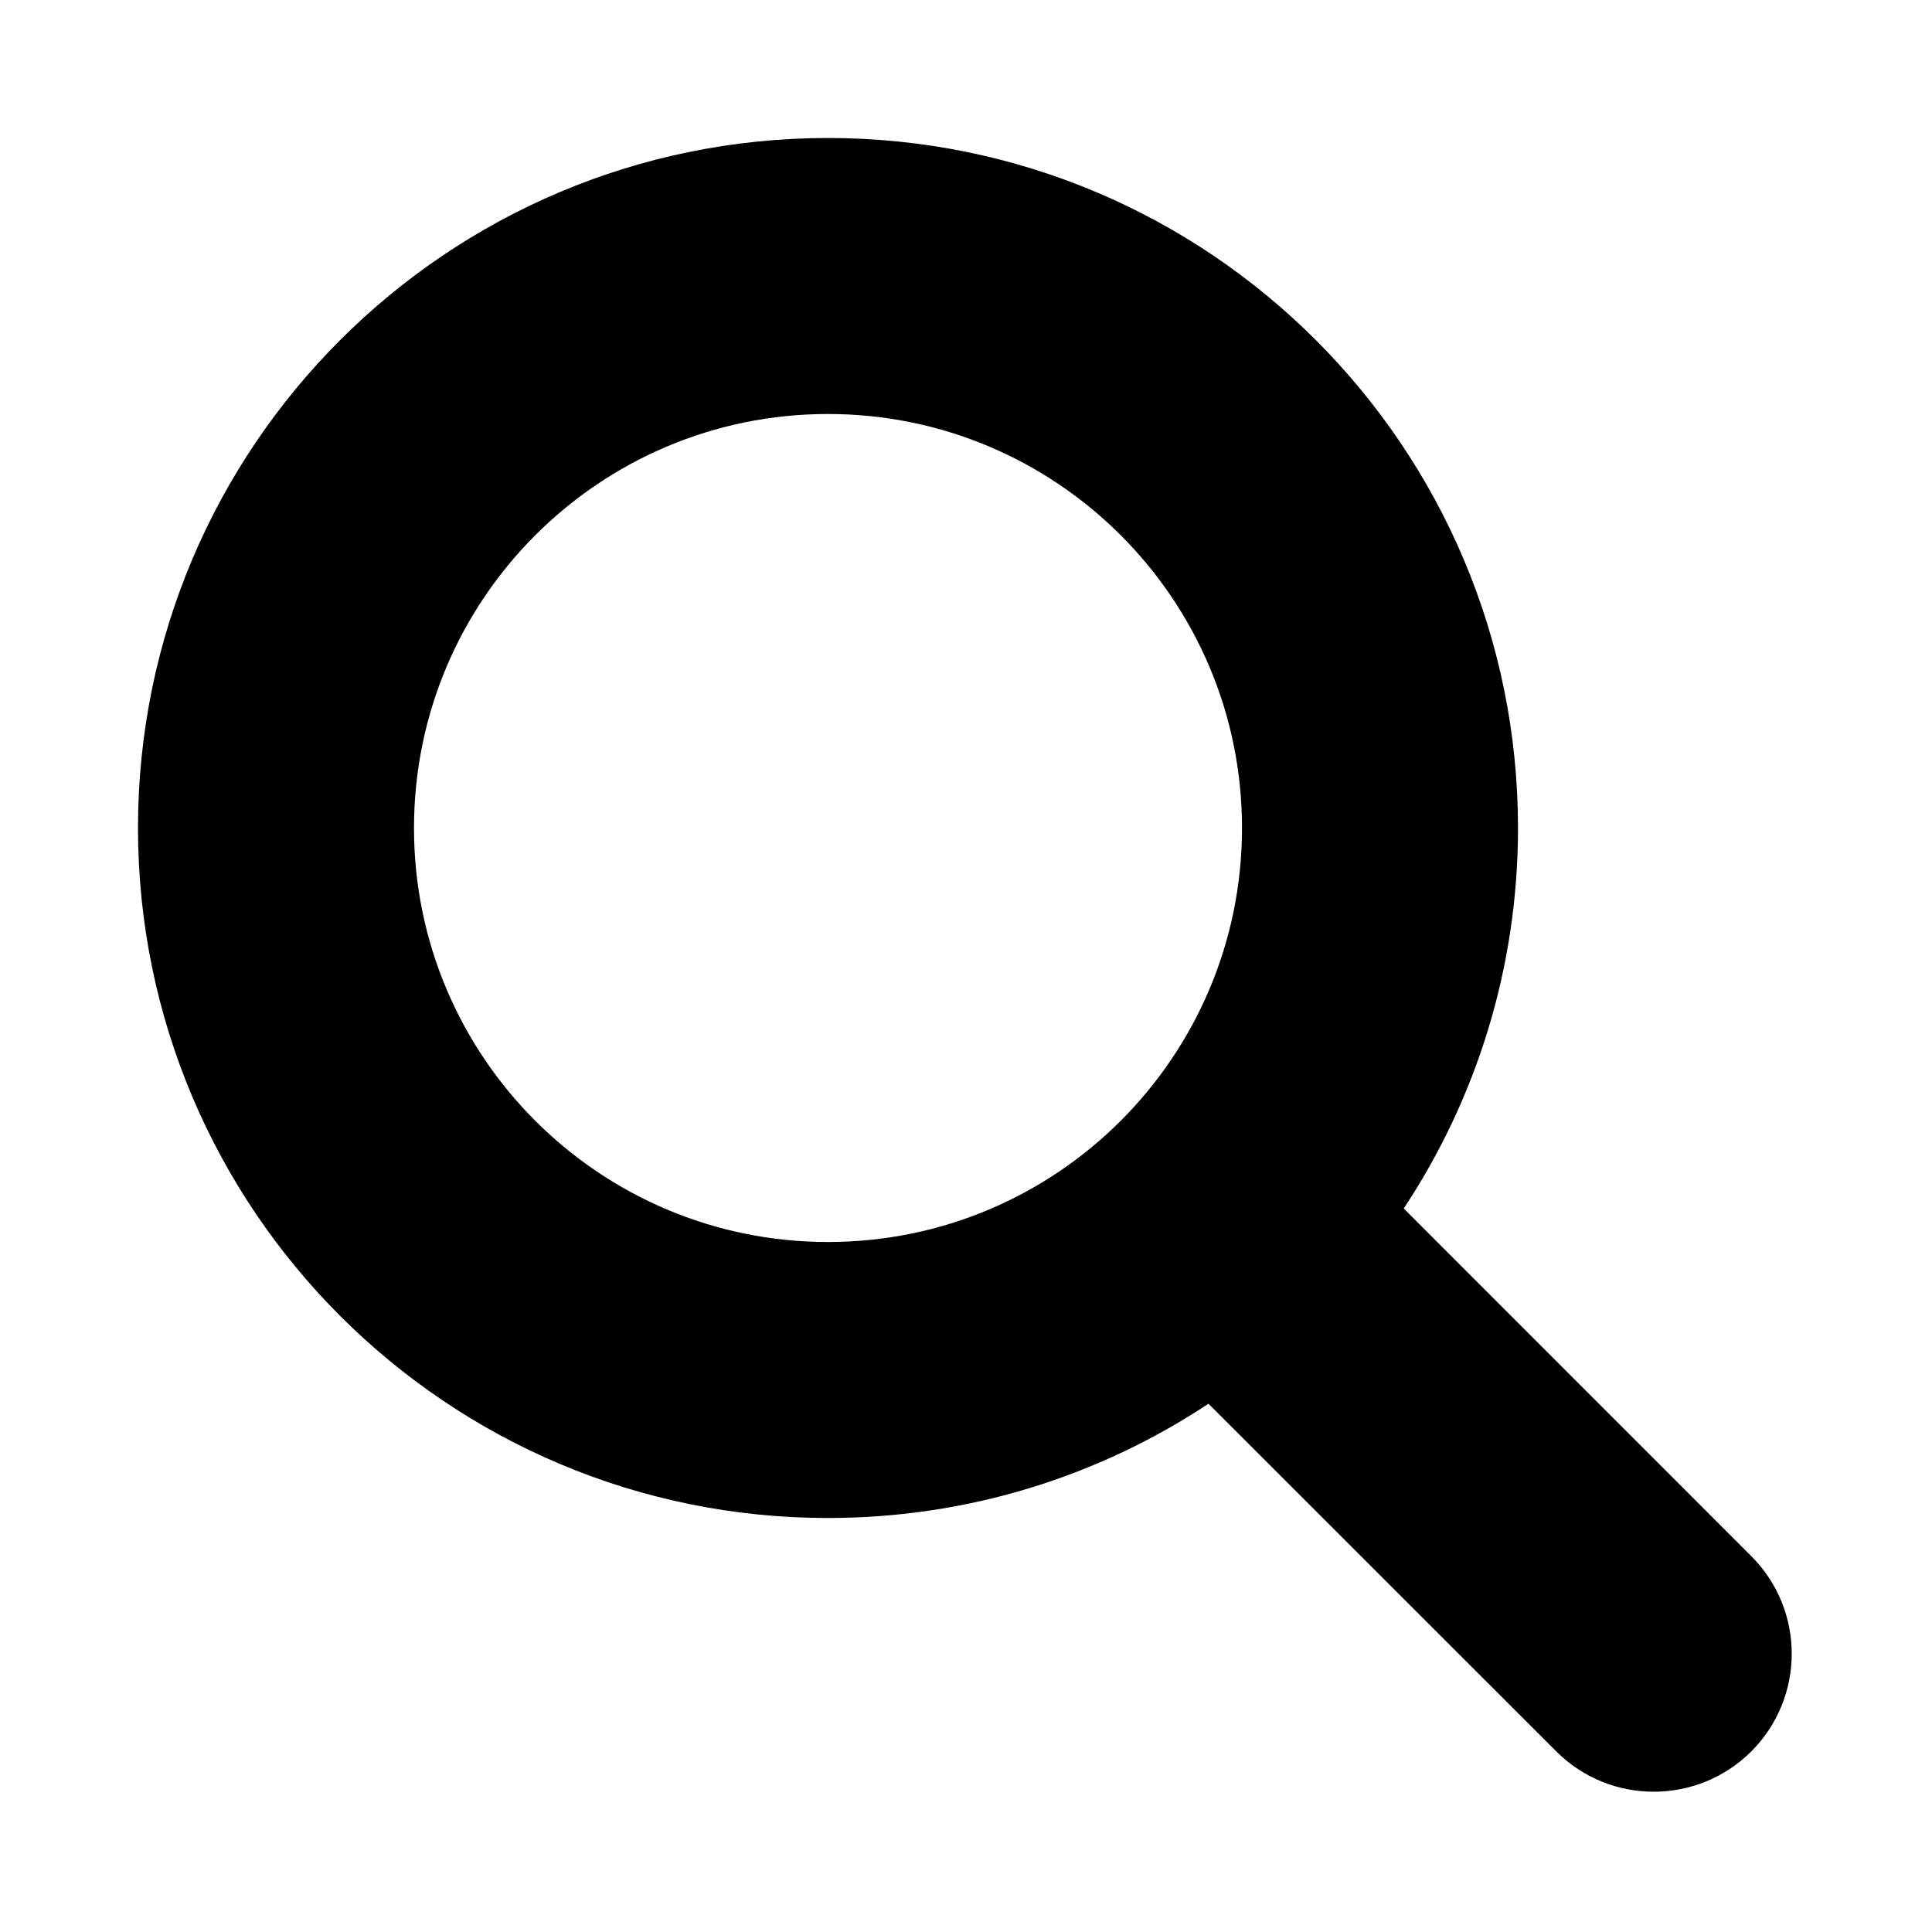
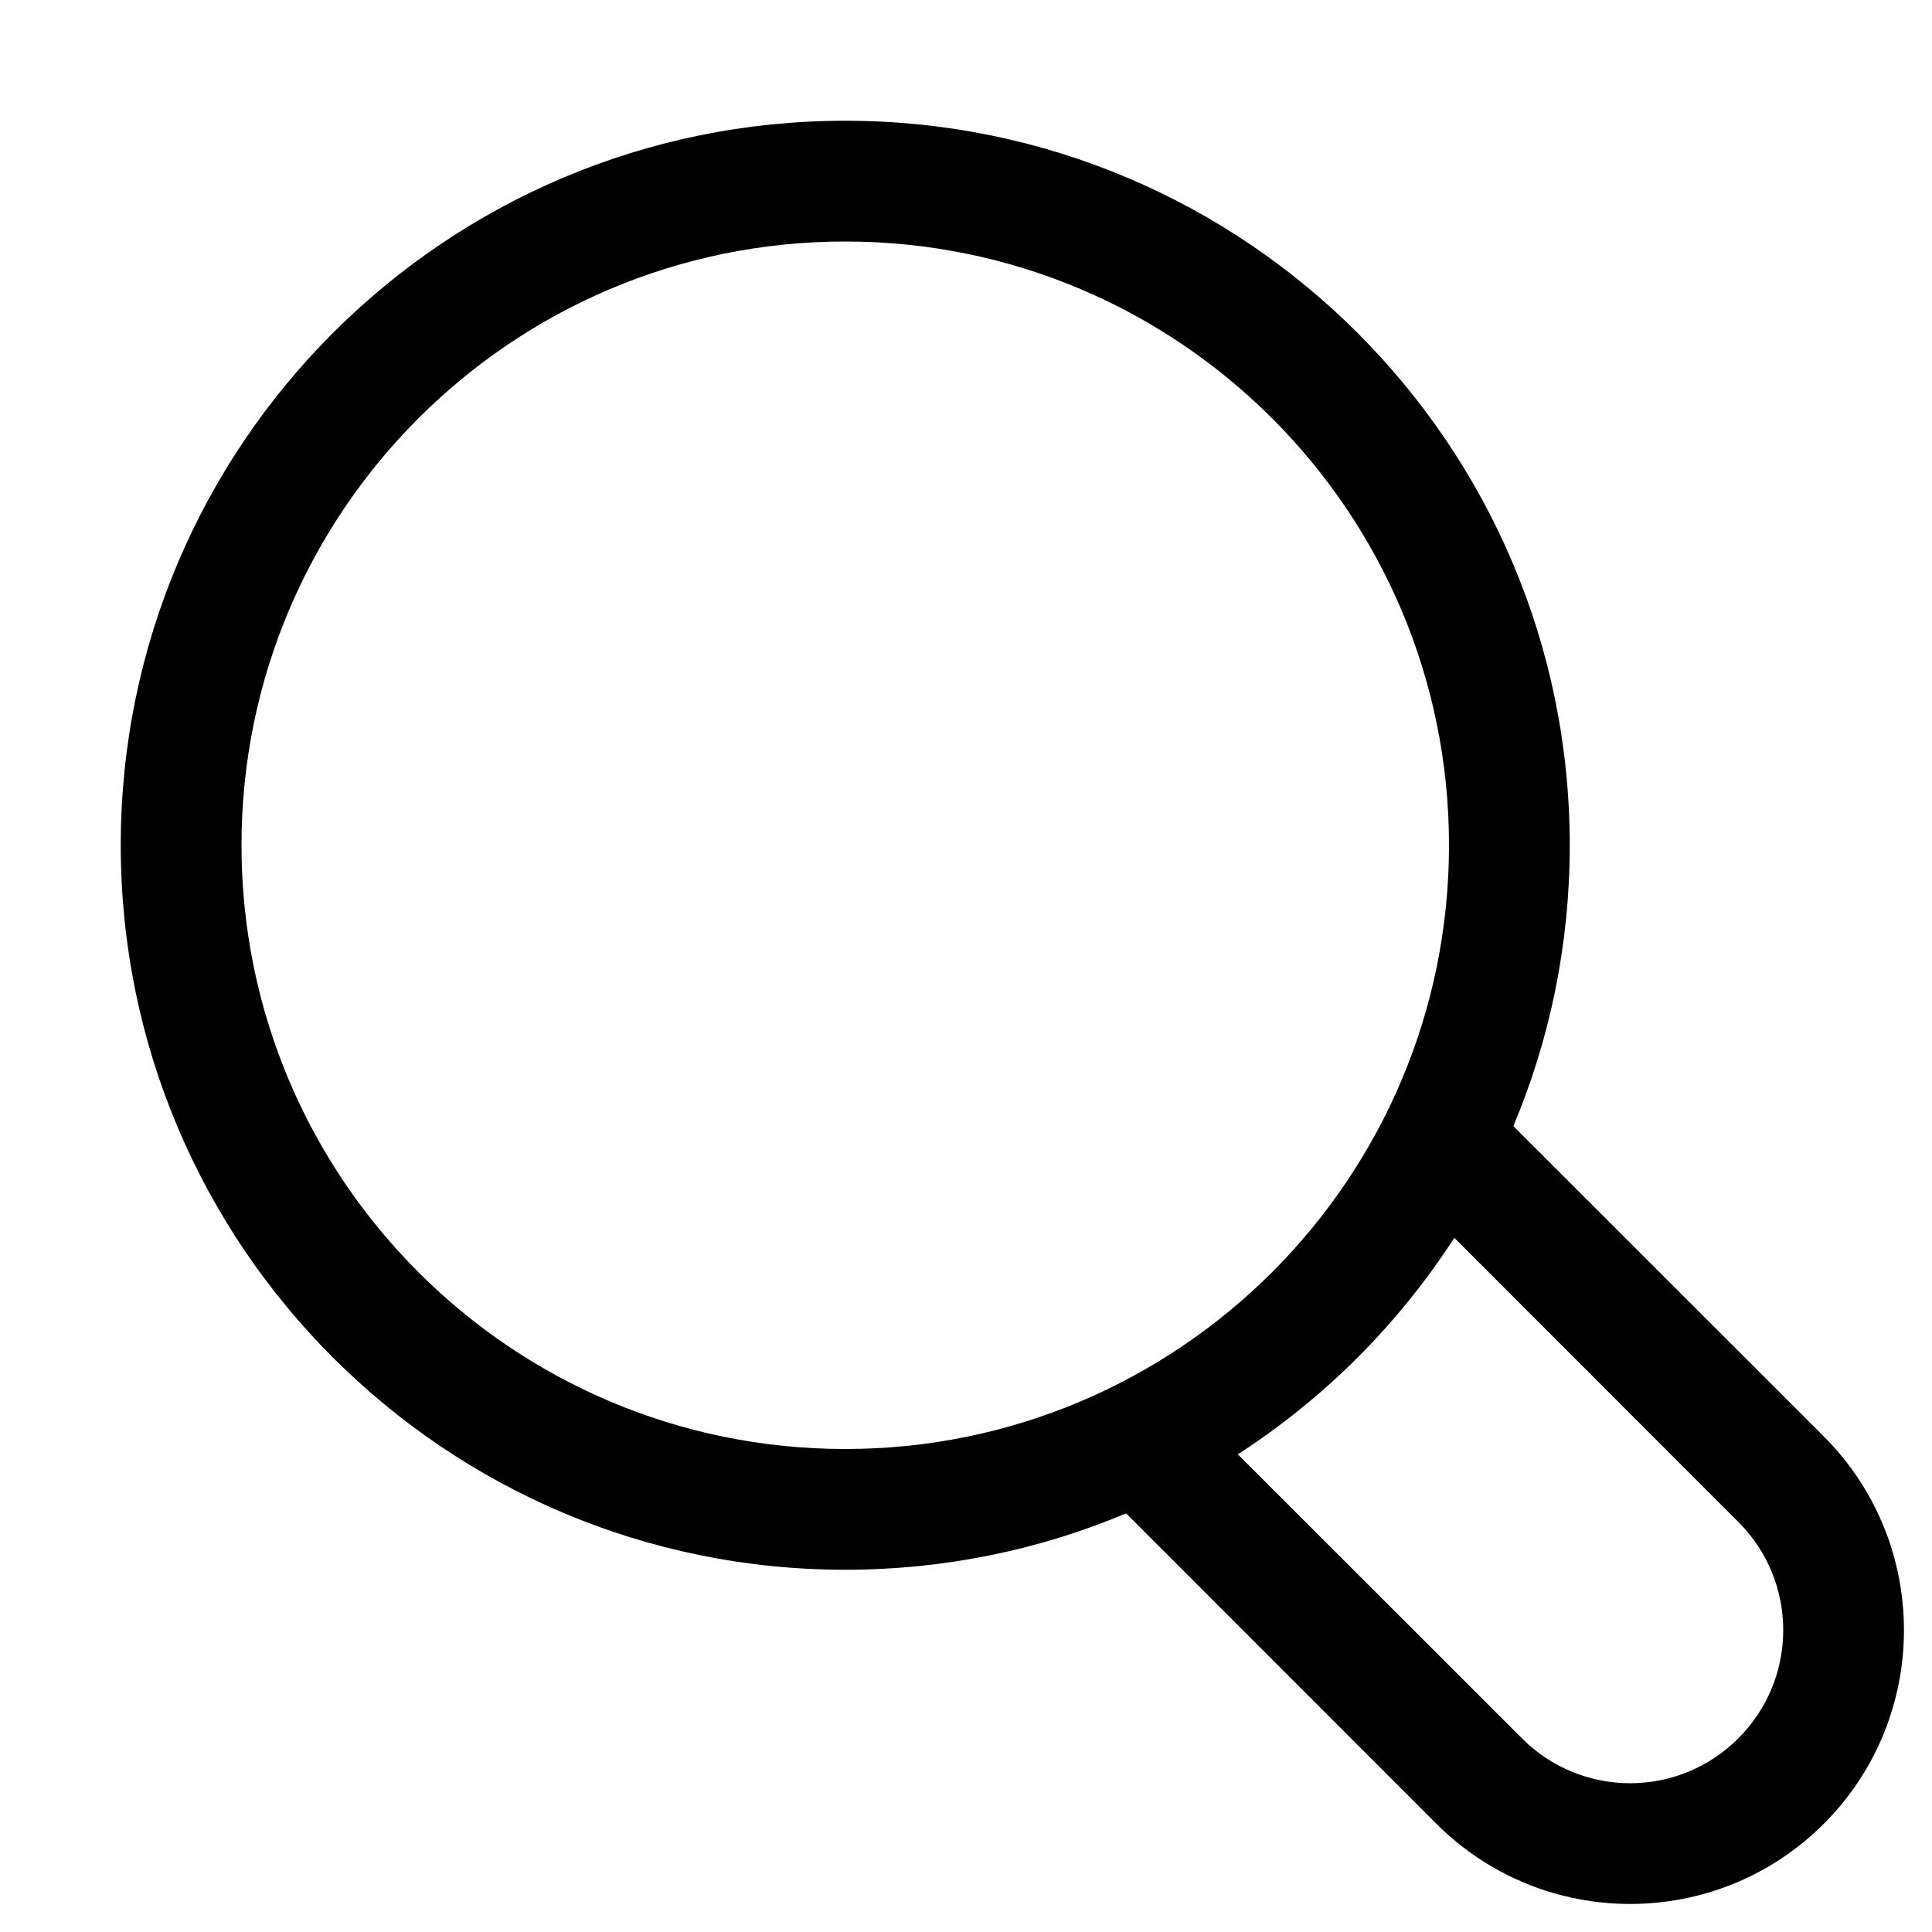
- <svg xmlns="http://www.w3.org/2000/svg" viewBox="0 0 14 14" fill="none" class="ods-icon">
-   <path fill-rule="evenodd" clip-rule="evenodd" d="M8.757 10.172C7.967 10.695 7.019 11 6 11C3.239 11 1 8.761 1 6C1 3.239 3.239 1 6 1C8.761 1 11 3.239 11 6C11 7.019 10.695 7.967 10.172 8.757L12.691 11.277C13.081 11.667 13.081 12.3 12.691 12.691C12.3 13.081 11.667 13.081 11.277 12.691L8.757 10.172ZM9 6C9 7.657 7.657 9 6 9C4.343 9 3 7.657 3 6C3 4.343 4.343 3 6 3C7.657 3 9 4.343 9 6Z" fill="currentColor" />
+ <svg xmlns="http://www.w3.org/2000/svg" viewBox="0 0 16 16" fill="none" class="ods-icon">
+   <path fill-rule="evenodd" clip-rule="evenodd" d="M12 7C12 9.761 9.761 12 7 12C4.239 12 2 9.761 2 7C2 4.239 4.239 2 7 2C9.761 2 12 4.239 12 7ZM9.326 12.533C8.61 12.834 7.825 13 7 13C3.686 13 1 10.314 1 7C1 3.686 3.686 1 7 1C10.314 1 13 3.686 13 7C13 7.825 12.834 8.61 12.533 9.326L15.104 11.896C15.989 12.782 15.989 14.218 15.104 15.104C14.218 15.989 12.782 15.989 11.896 15.104L9.326 12.533ZM10.251 12.044L12.604 14.396C13.099 14.892 13.901 14.892 14.396 14.396C14.892 13.901 14.892 13.099 14.396 12.604L12.044 10.251C11.581 10.968 10.968 11.581 10.251 12.044Z" fill="currentColor" />
</svg>
